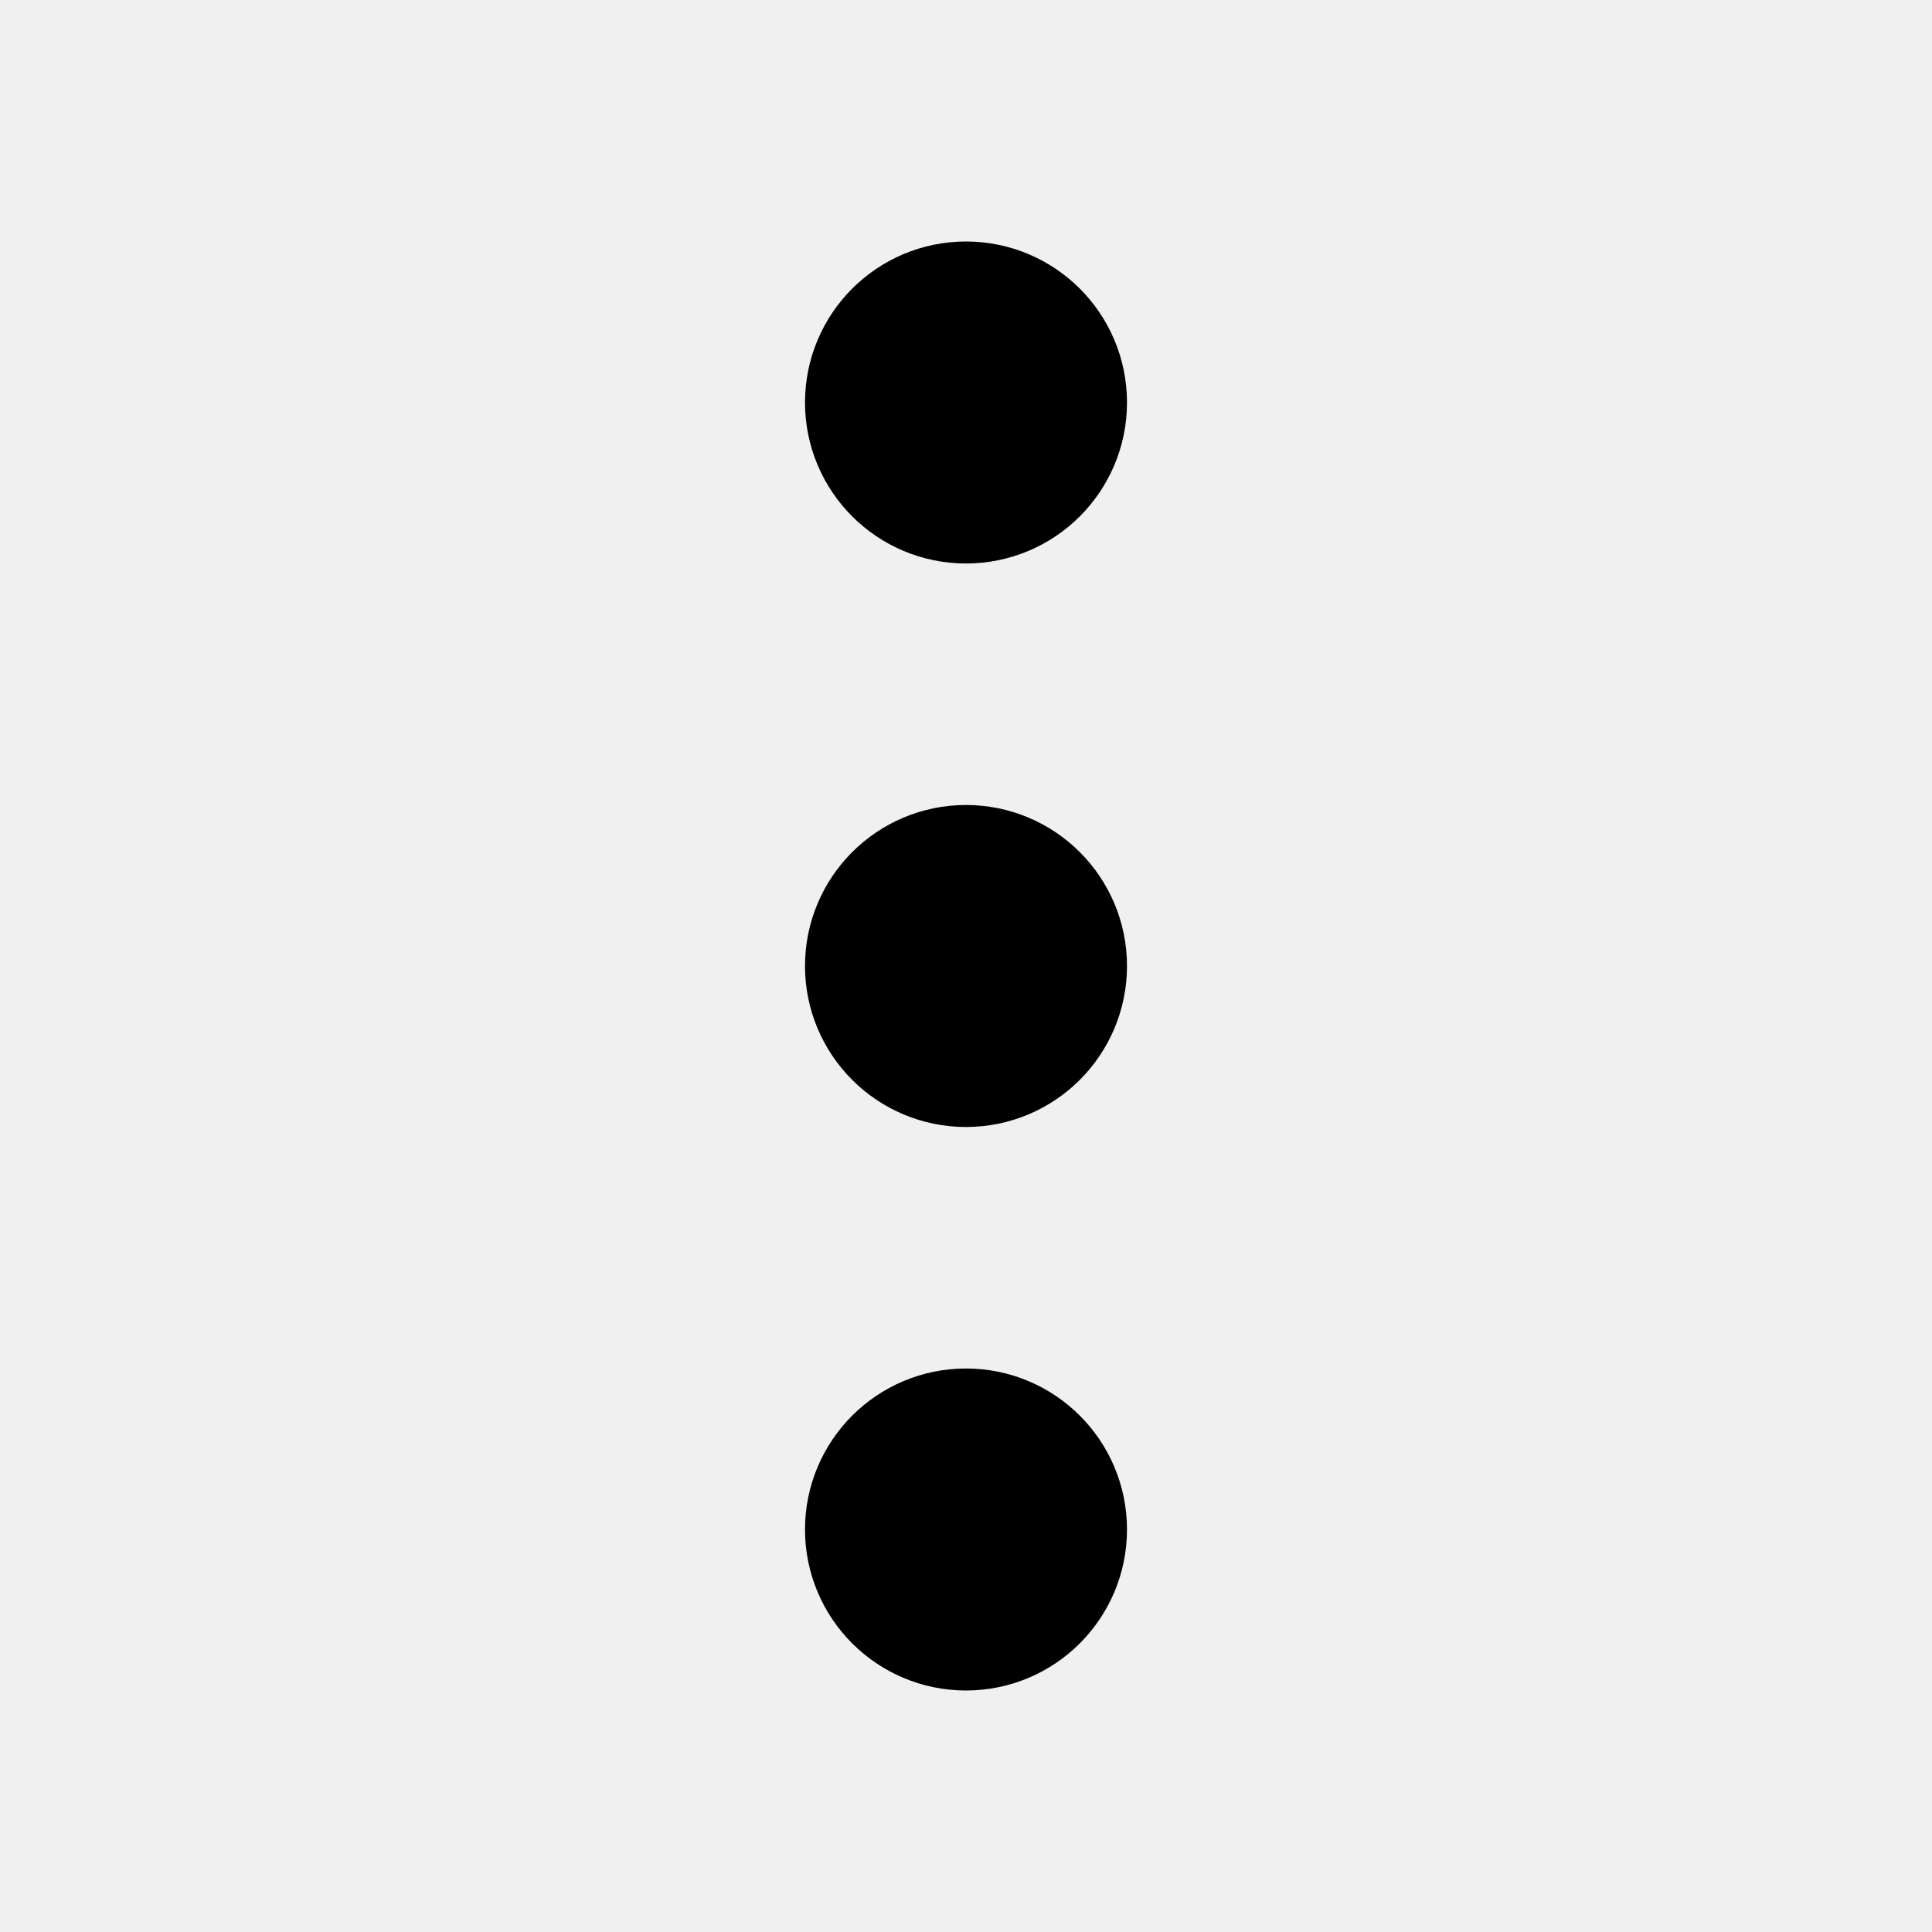
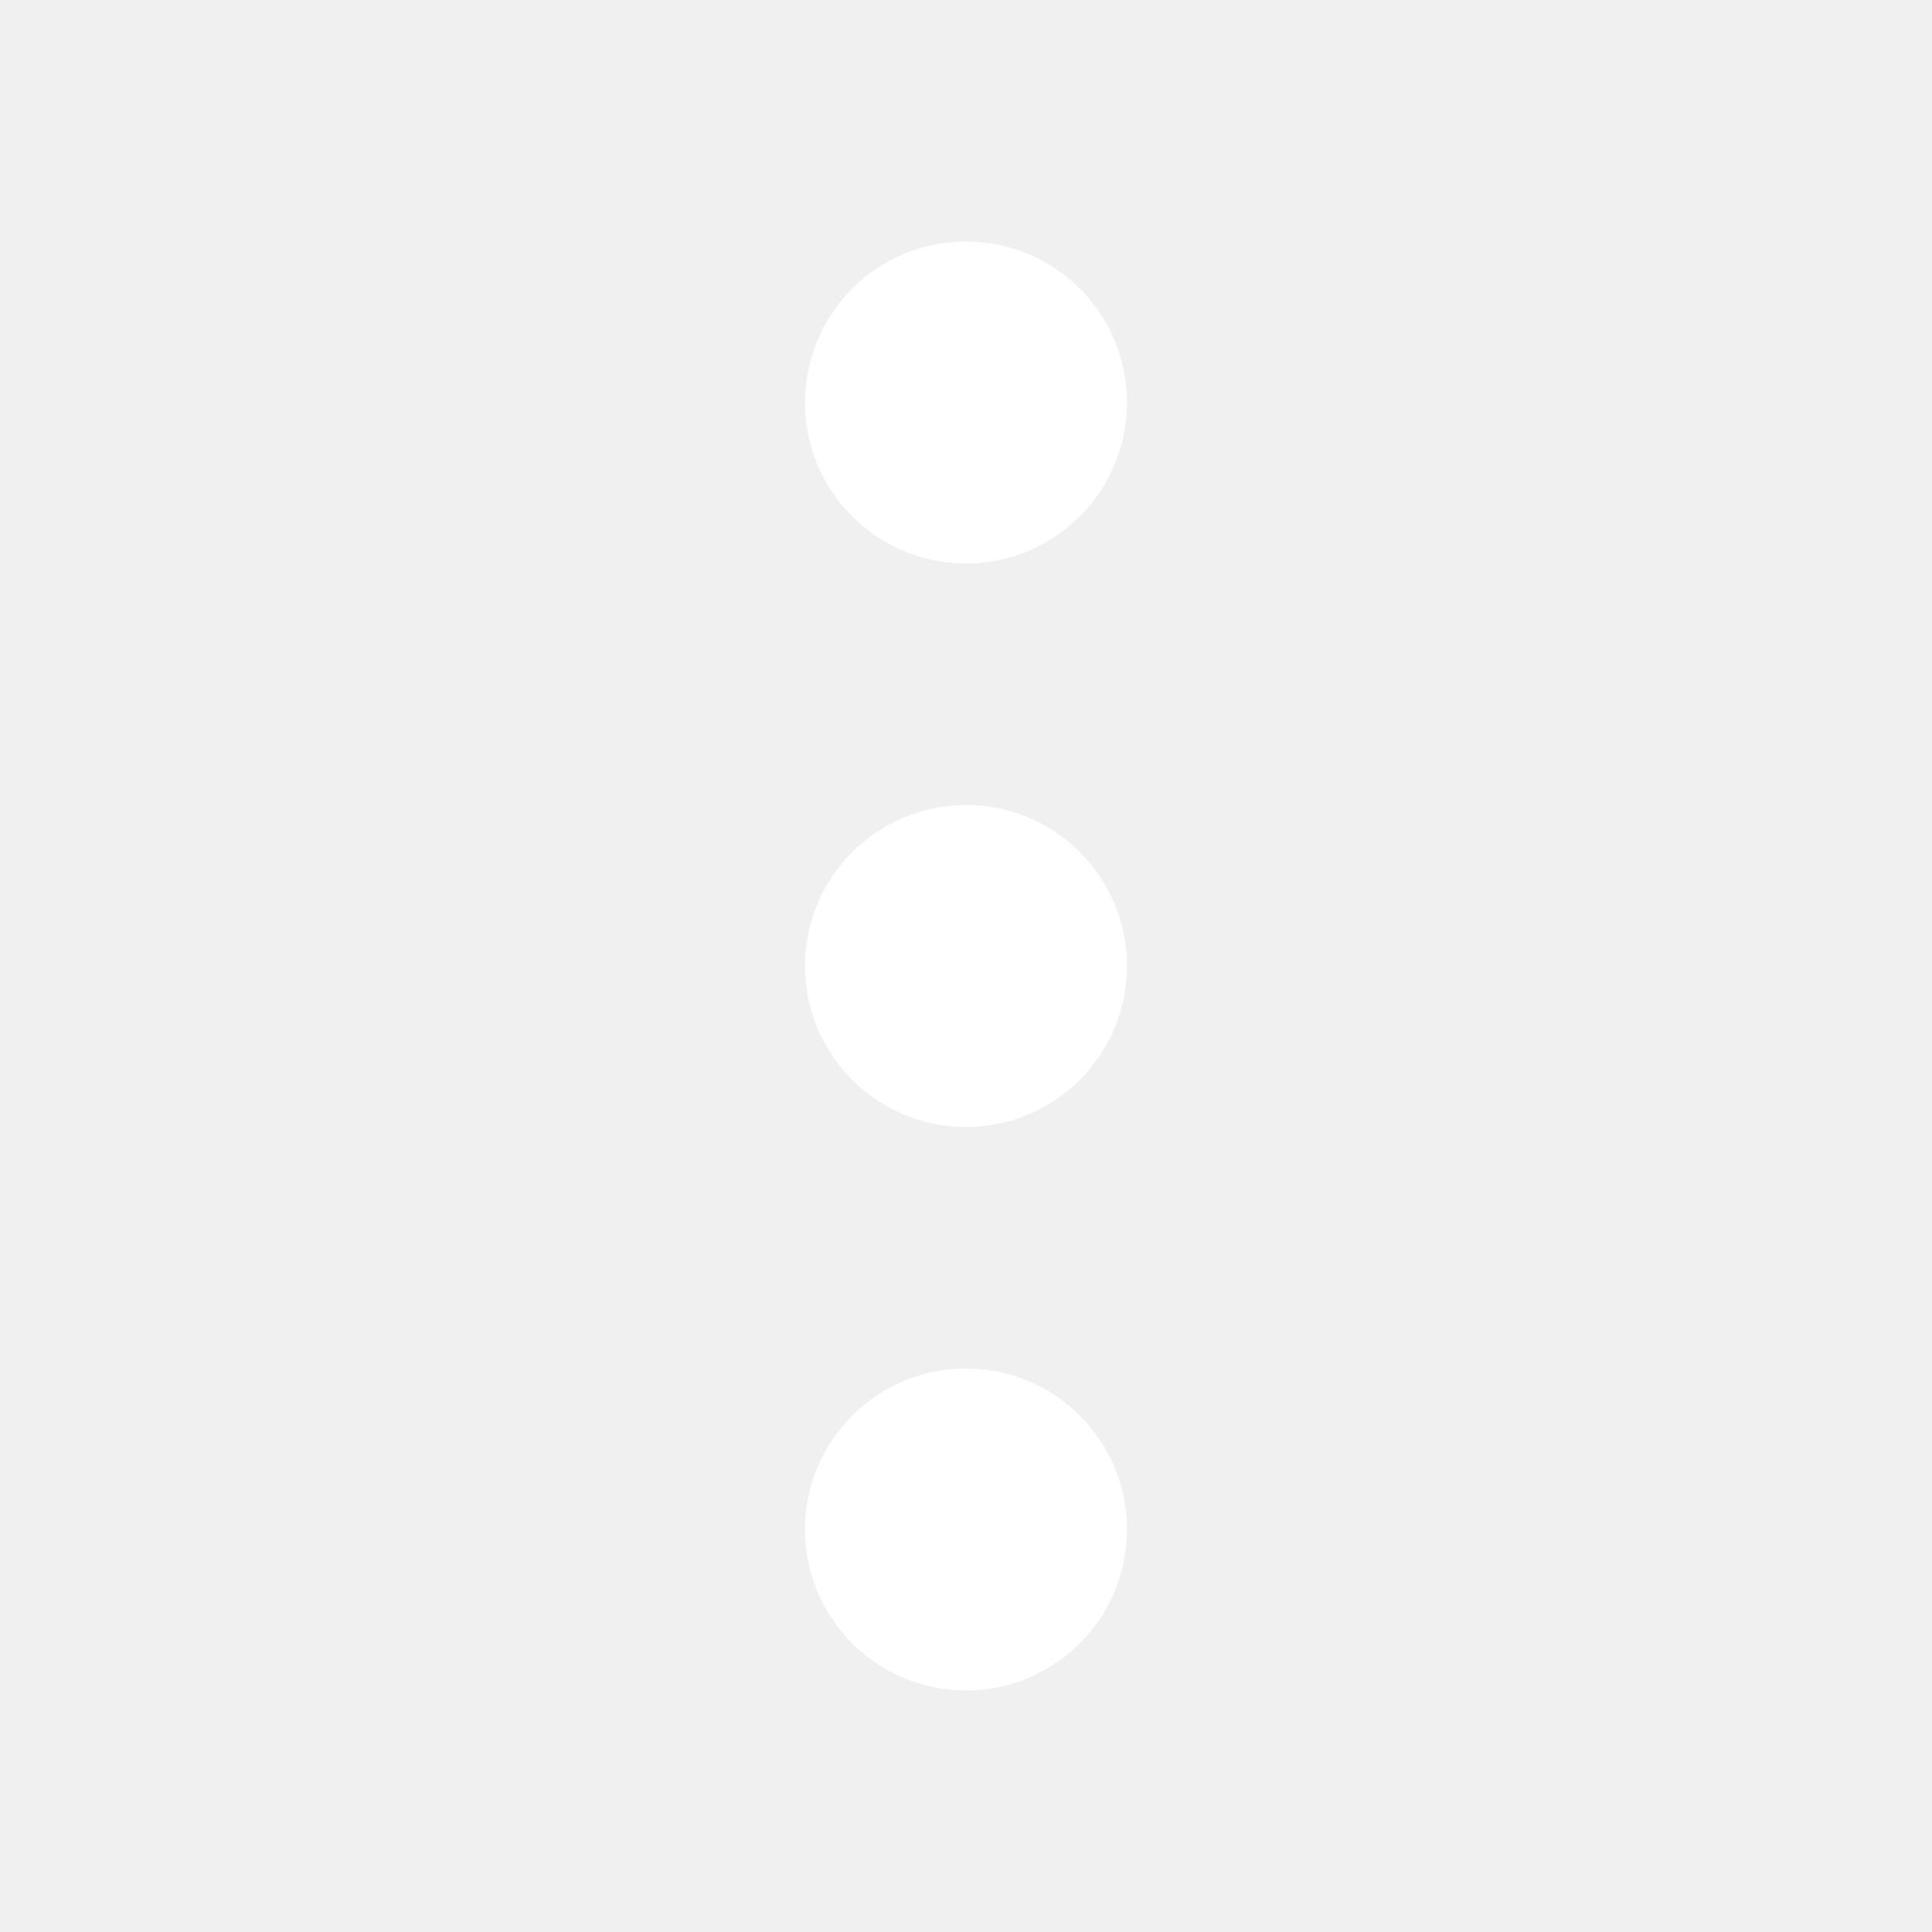
- <svg xmlns="http://www.w3.org/2000/svg" width="24" height="24" viewBox="0 0 24 24" fill="none" stroke="currentColor" stroke-width="2" stroke-linecap="round" stroke-linejoin="round" class="icon icon-tabler icons-tabler-outline icon-tabler-dots-vertical">
+ <svg xmlns="http://www.w3.org/2000/svg" width="24" height="24" viewBox="0 0 24 24" fill="none" stroke="#ffffff" stroke-width="2" stroke-linecap="round" stroke-linejoin="round" class="icon icon-tabler icons-tabler-outline icon-tabler-dots-vertical">
  <path stroke="none" d="M0 0h24v24H0z" fill="none" />
  <path d="M12 12m-1 0a1 1 0 1 0 2 0a1 1 0 1 0 -2 0" />
  <path d="M12 19m-1 0a1 1 0 1 0 2 0a1 1 0 1 0 -2 0" />
  <path d="M12 5m-1 0a1 1 0 1 0 2 0a1 1 0 1 0 -2 0" />
</svg>
